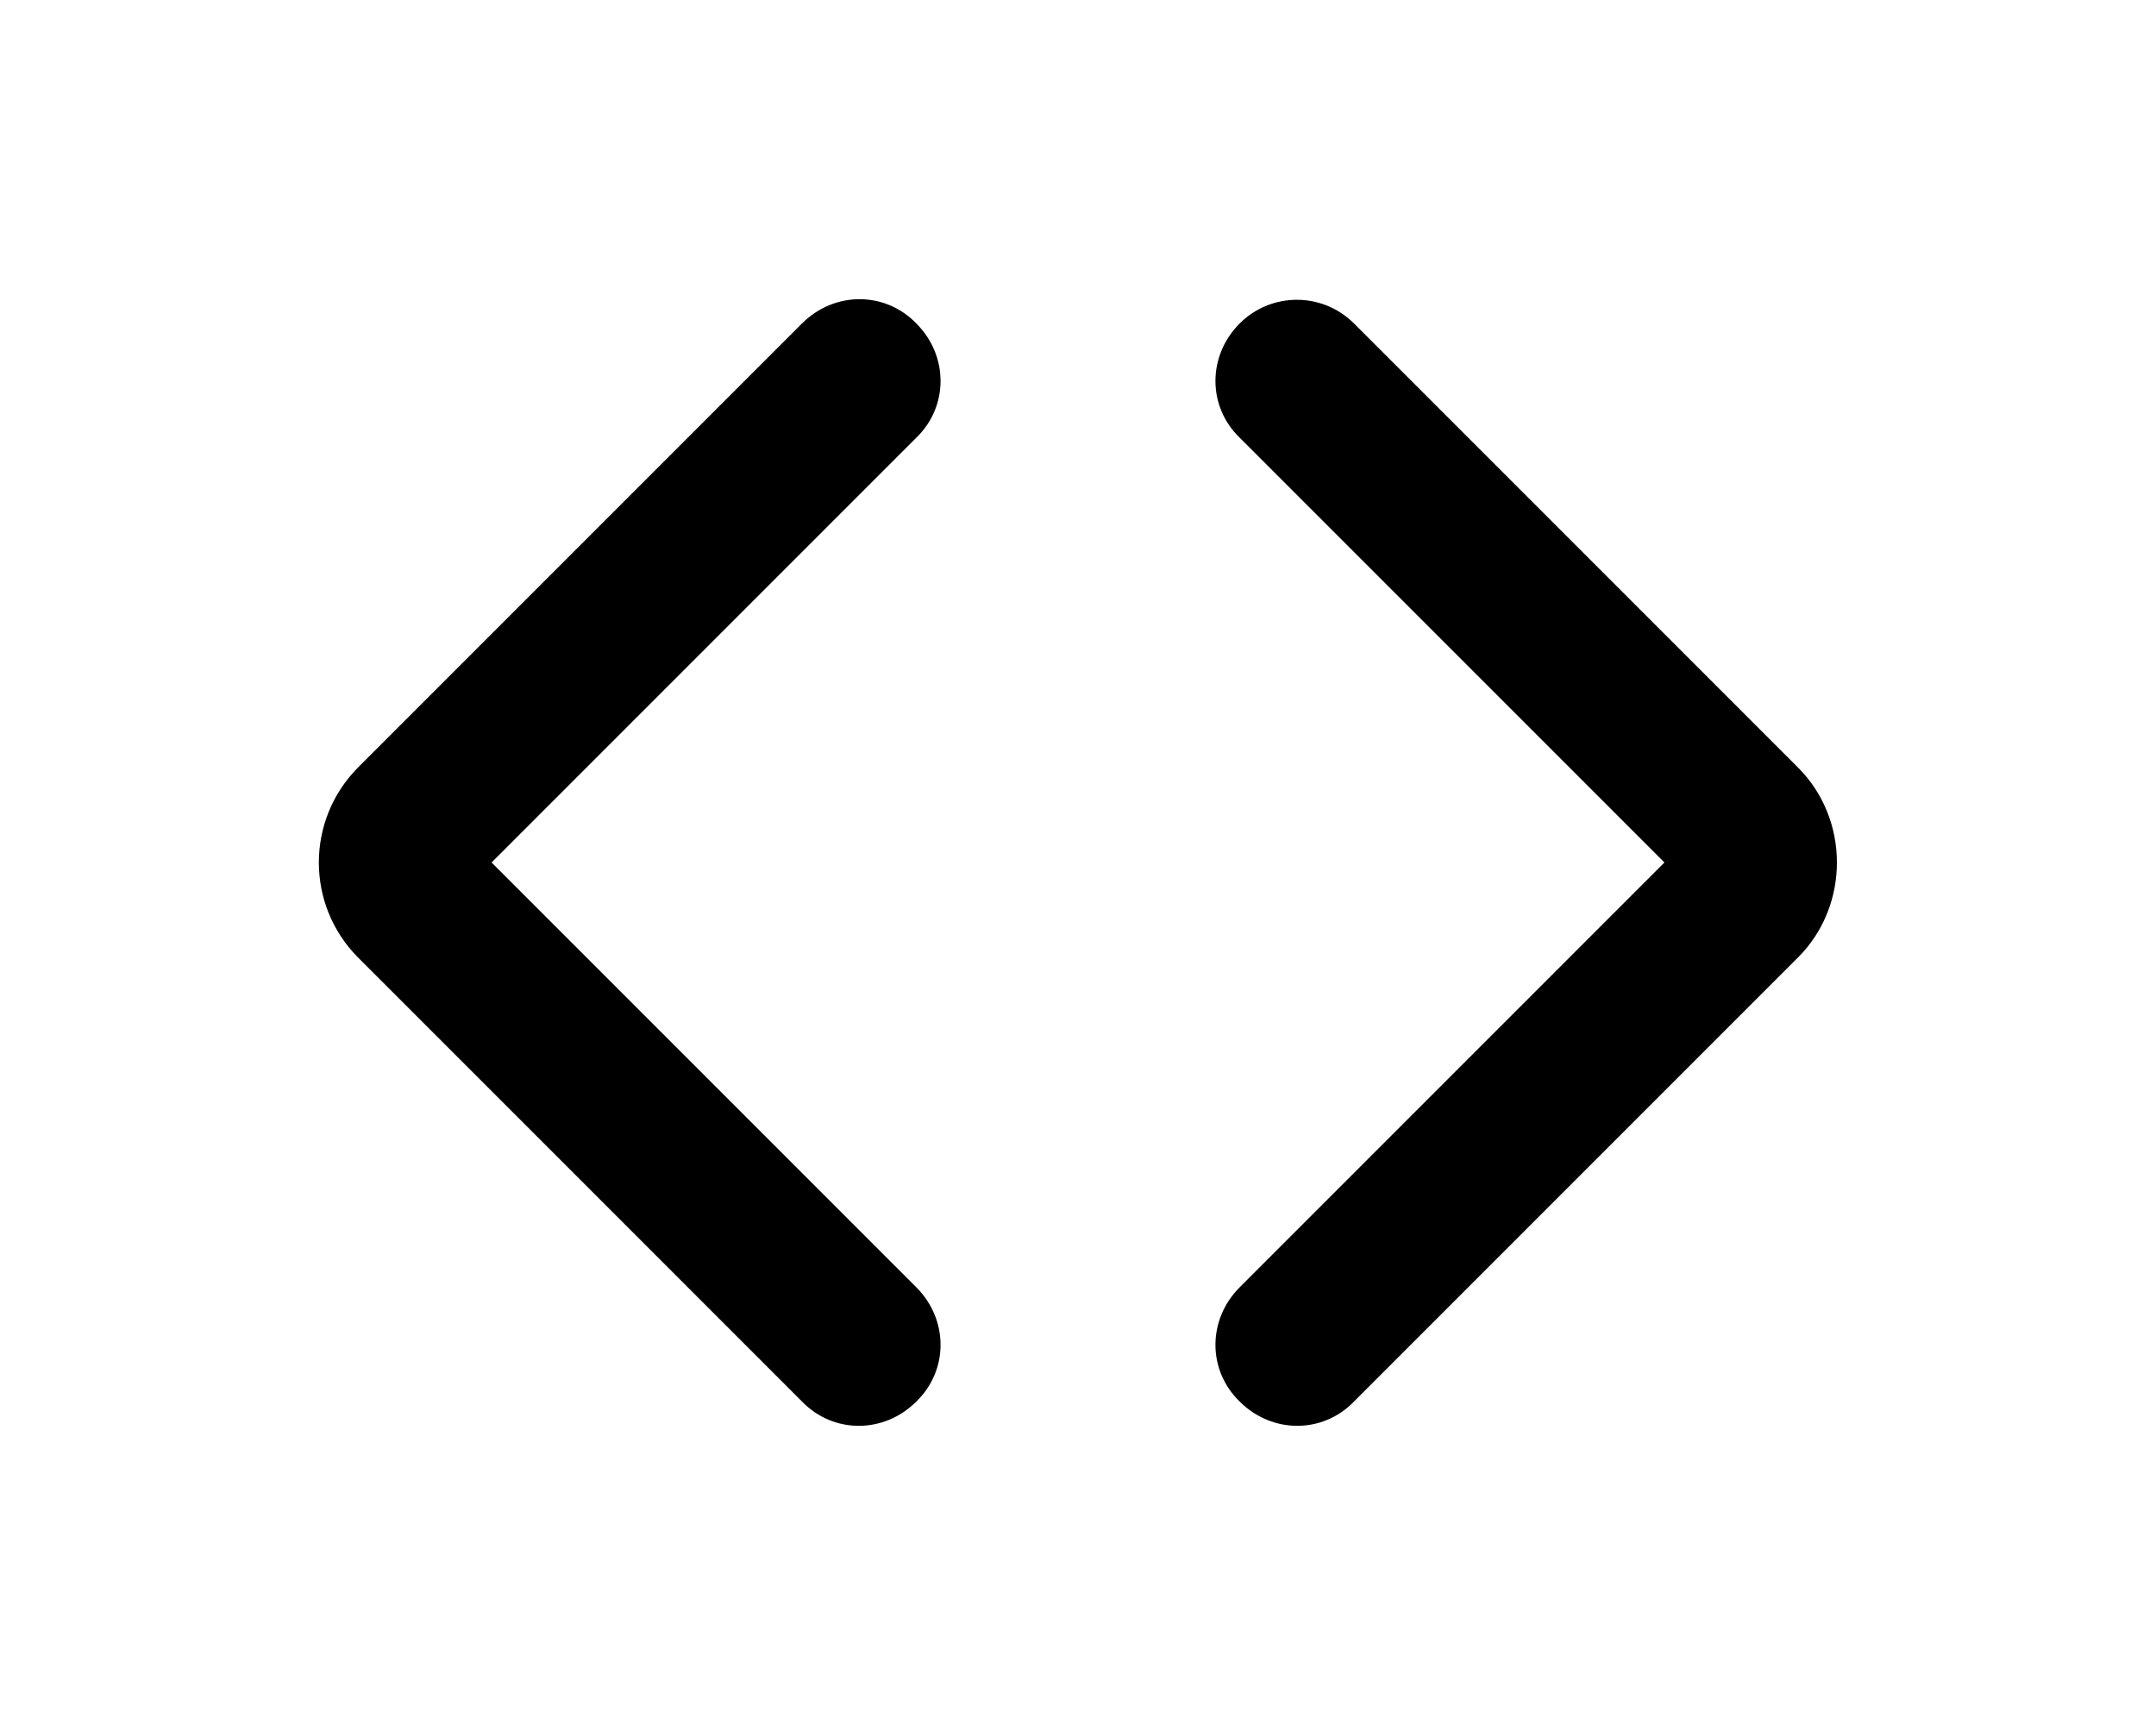
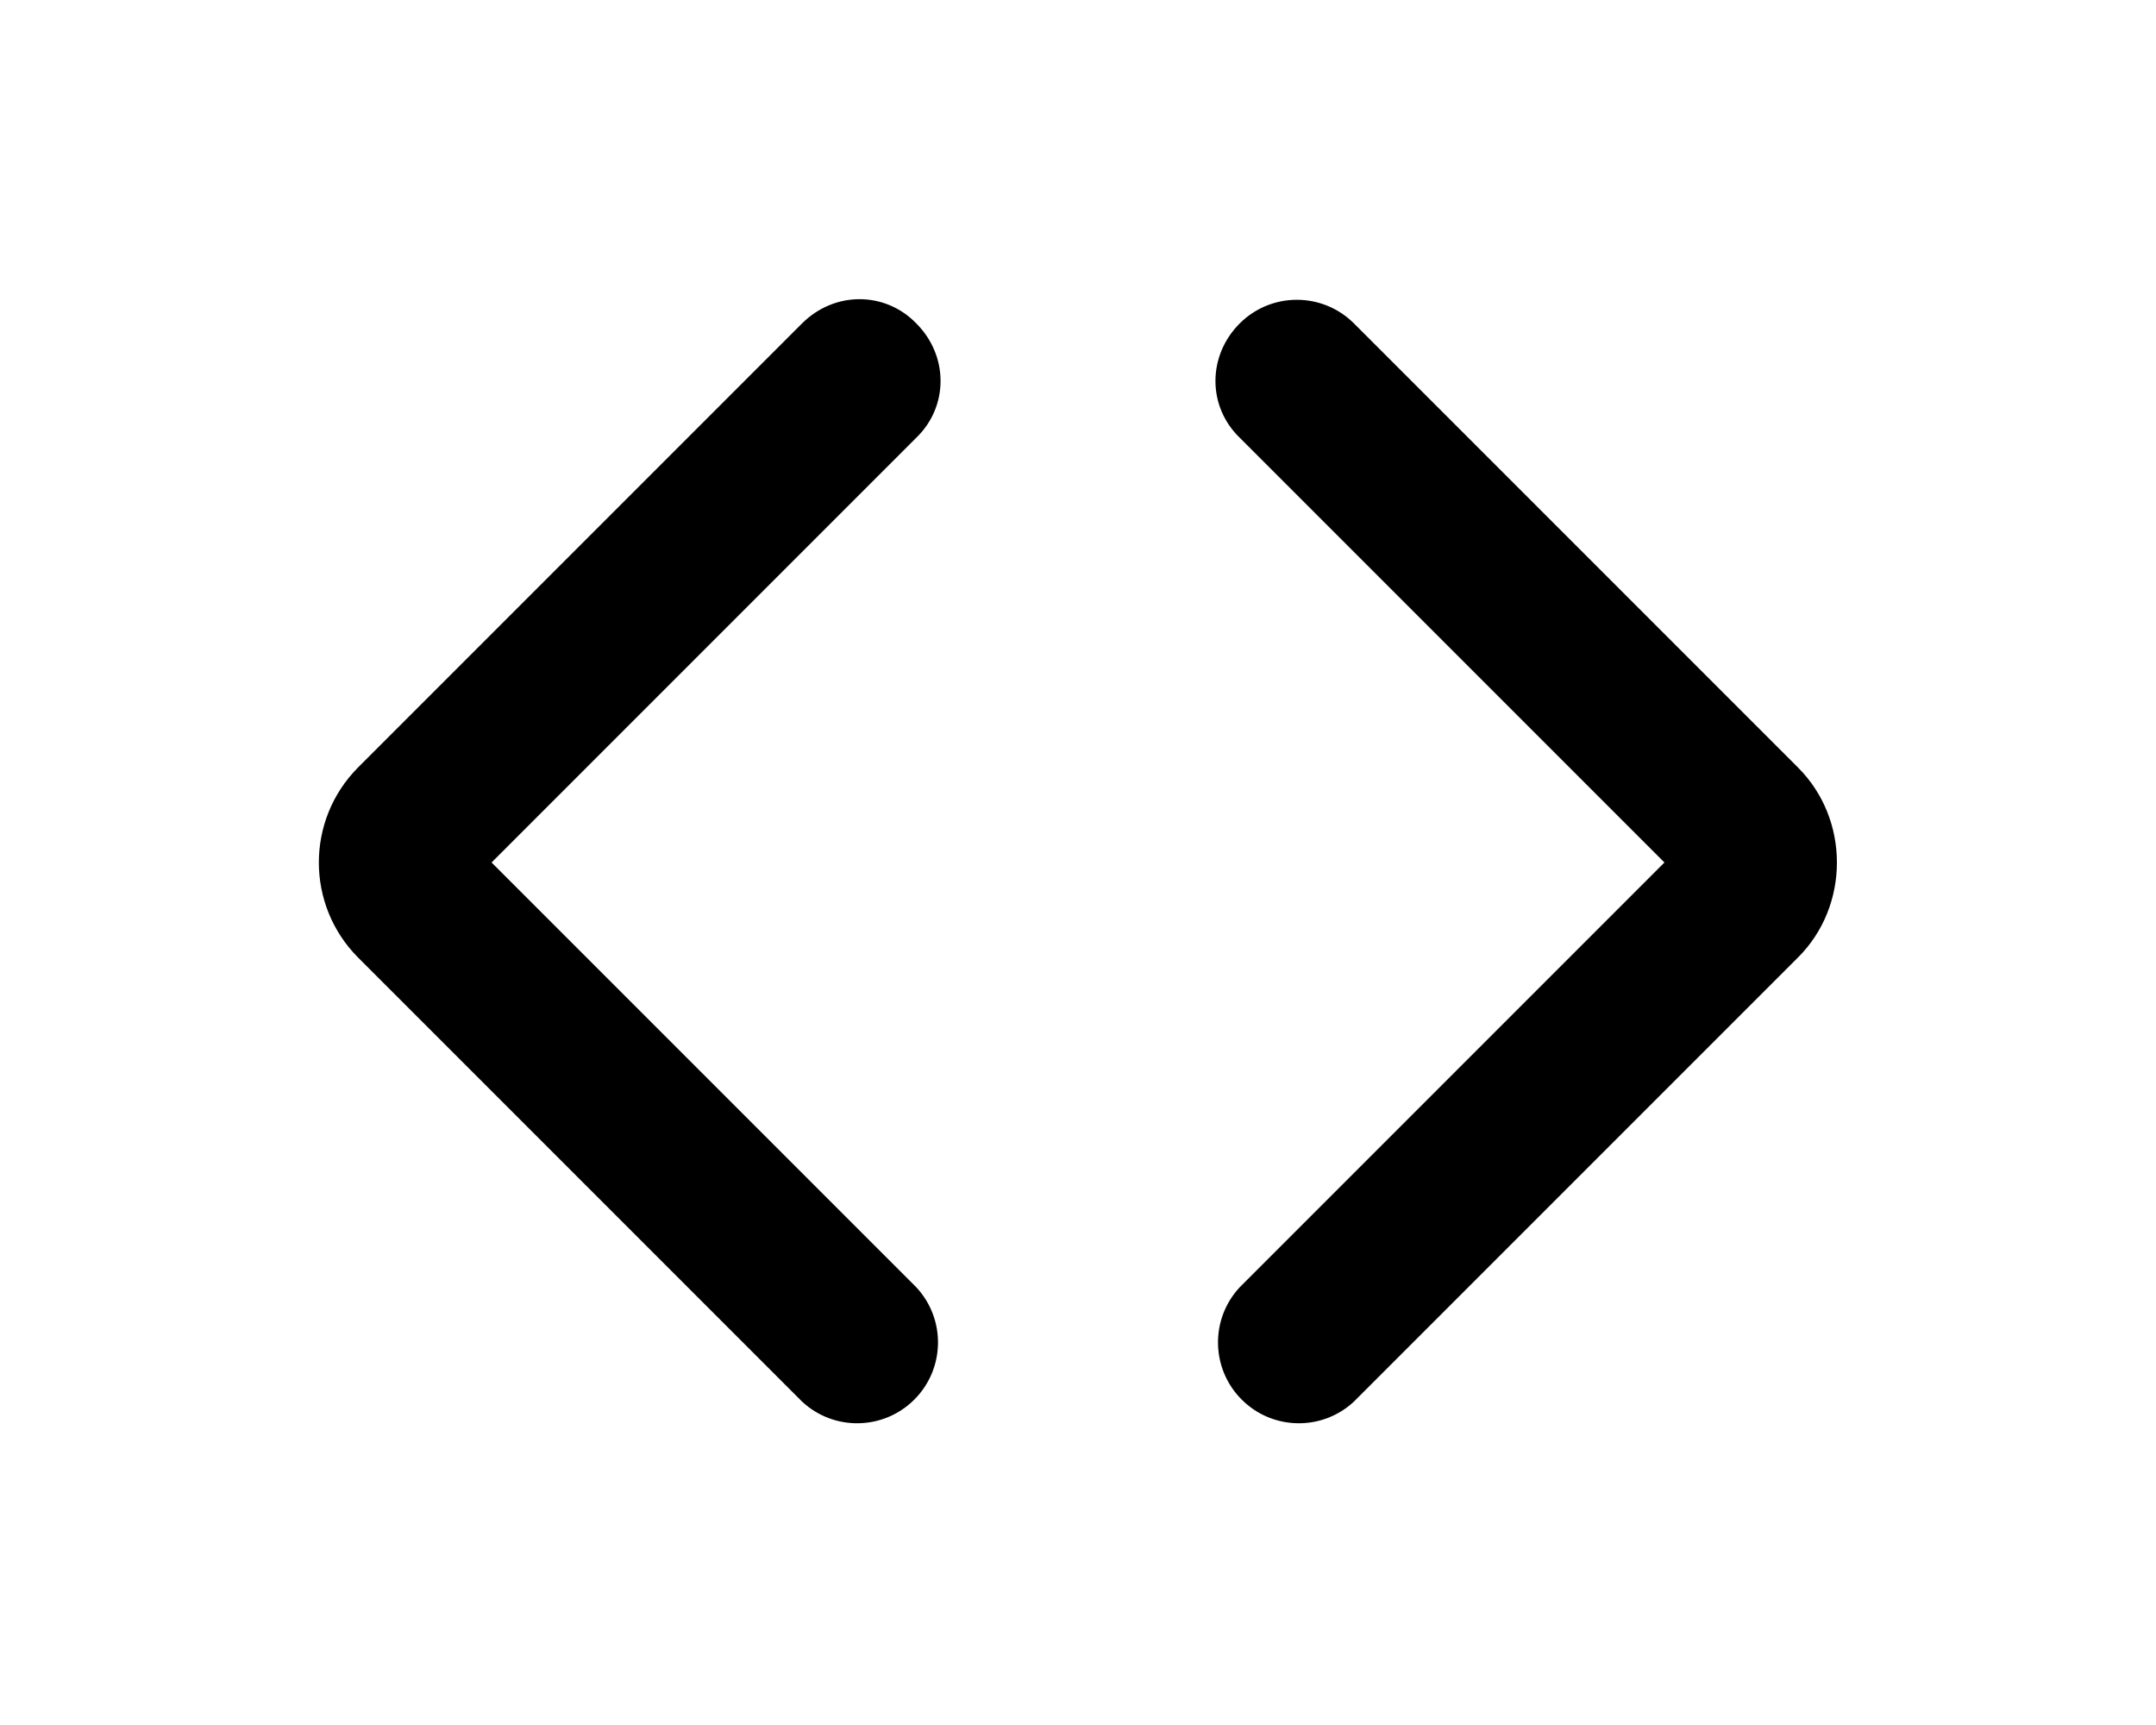
<svg xmlns="http://www.w3.org/2000/svg" viewBox="0 0 20 16" fill="currentColor">
-   <path d="M8.5 3c.3.3.3.77 0 1.06L4.56 8l3.94 3.94c.3.3.3.77 0 1.06-.3.3-.77.3-1.06 0L3.32 8.88a1.25 1.25 0 0 1 0-1.76L7.44 3c.3-.3.77-.3 1.06 0Zm3 0c-.3.3-.3.77 0 1.06L15.44 8l-3.94 3.94c-.3.3-.3.77 0 1.06.3.3.77.3 1.06 0l4.12-4.12c.48-.48.48-1.28 0-1.76L12.56 3a.75.75 0 0 0-1.06 0Z" />
+   <path d="M8.5 3c.3.3.3.77 0 1.06L4.56 8l3.94 3.94A.75.75 0 0 1 7.44 13L3.32 8.88a1.25 1.25 0 0 1 0-1.76L7.44 3c.3-.3.77-.3 1.06 0Zm3 0c-.3.3-.3.77 0 1.06L15.44 8l-3.94 3.94A.75.75 0 0 0 12.56 13l4.12-4.12c.48-.48.48-1.28 0-1.76L12.56 3a.75.75 0 0 0-1.06 0Z" />
</svg>
